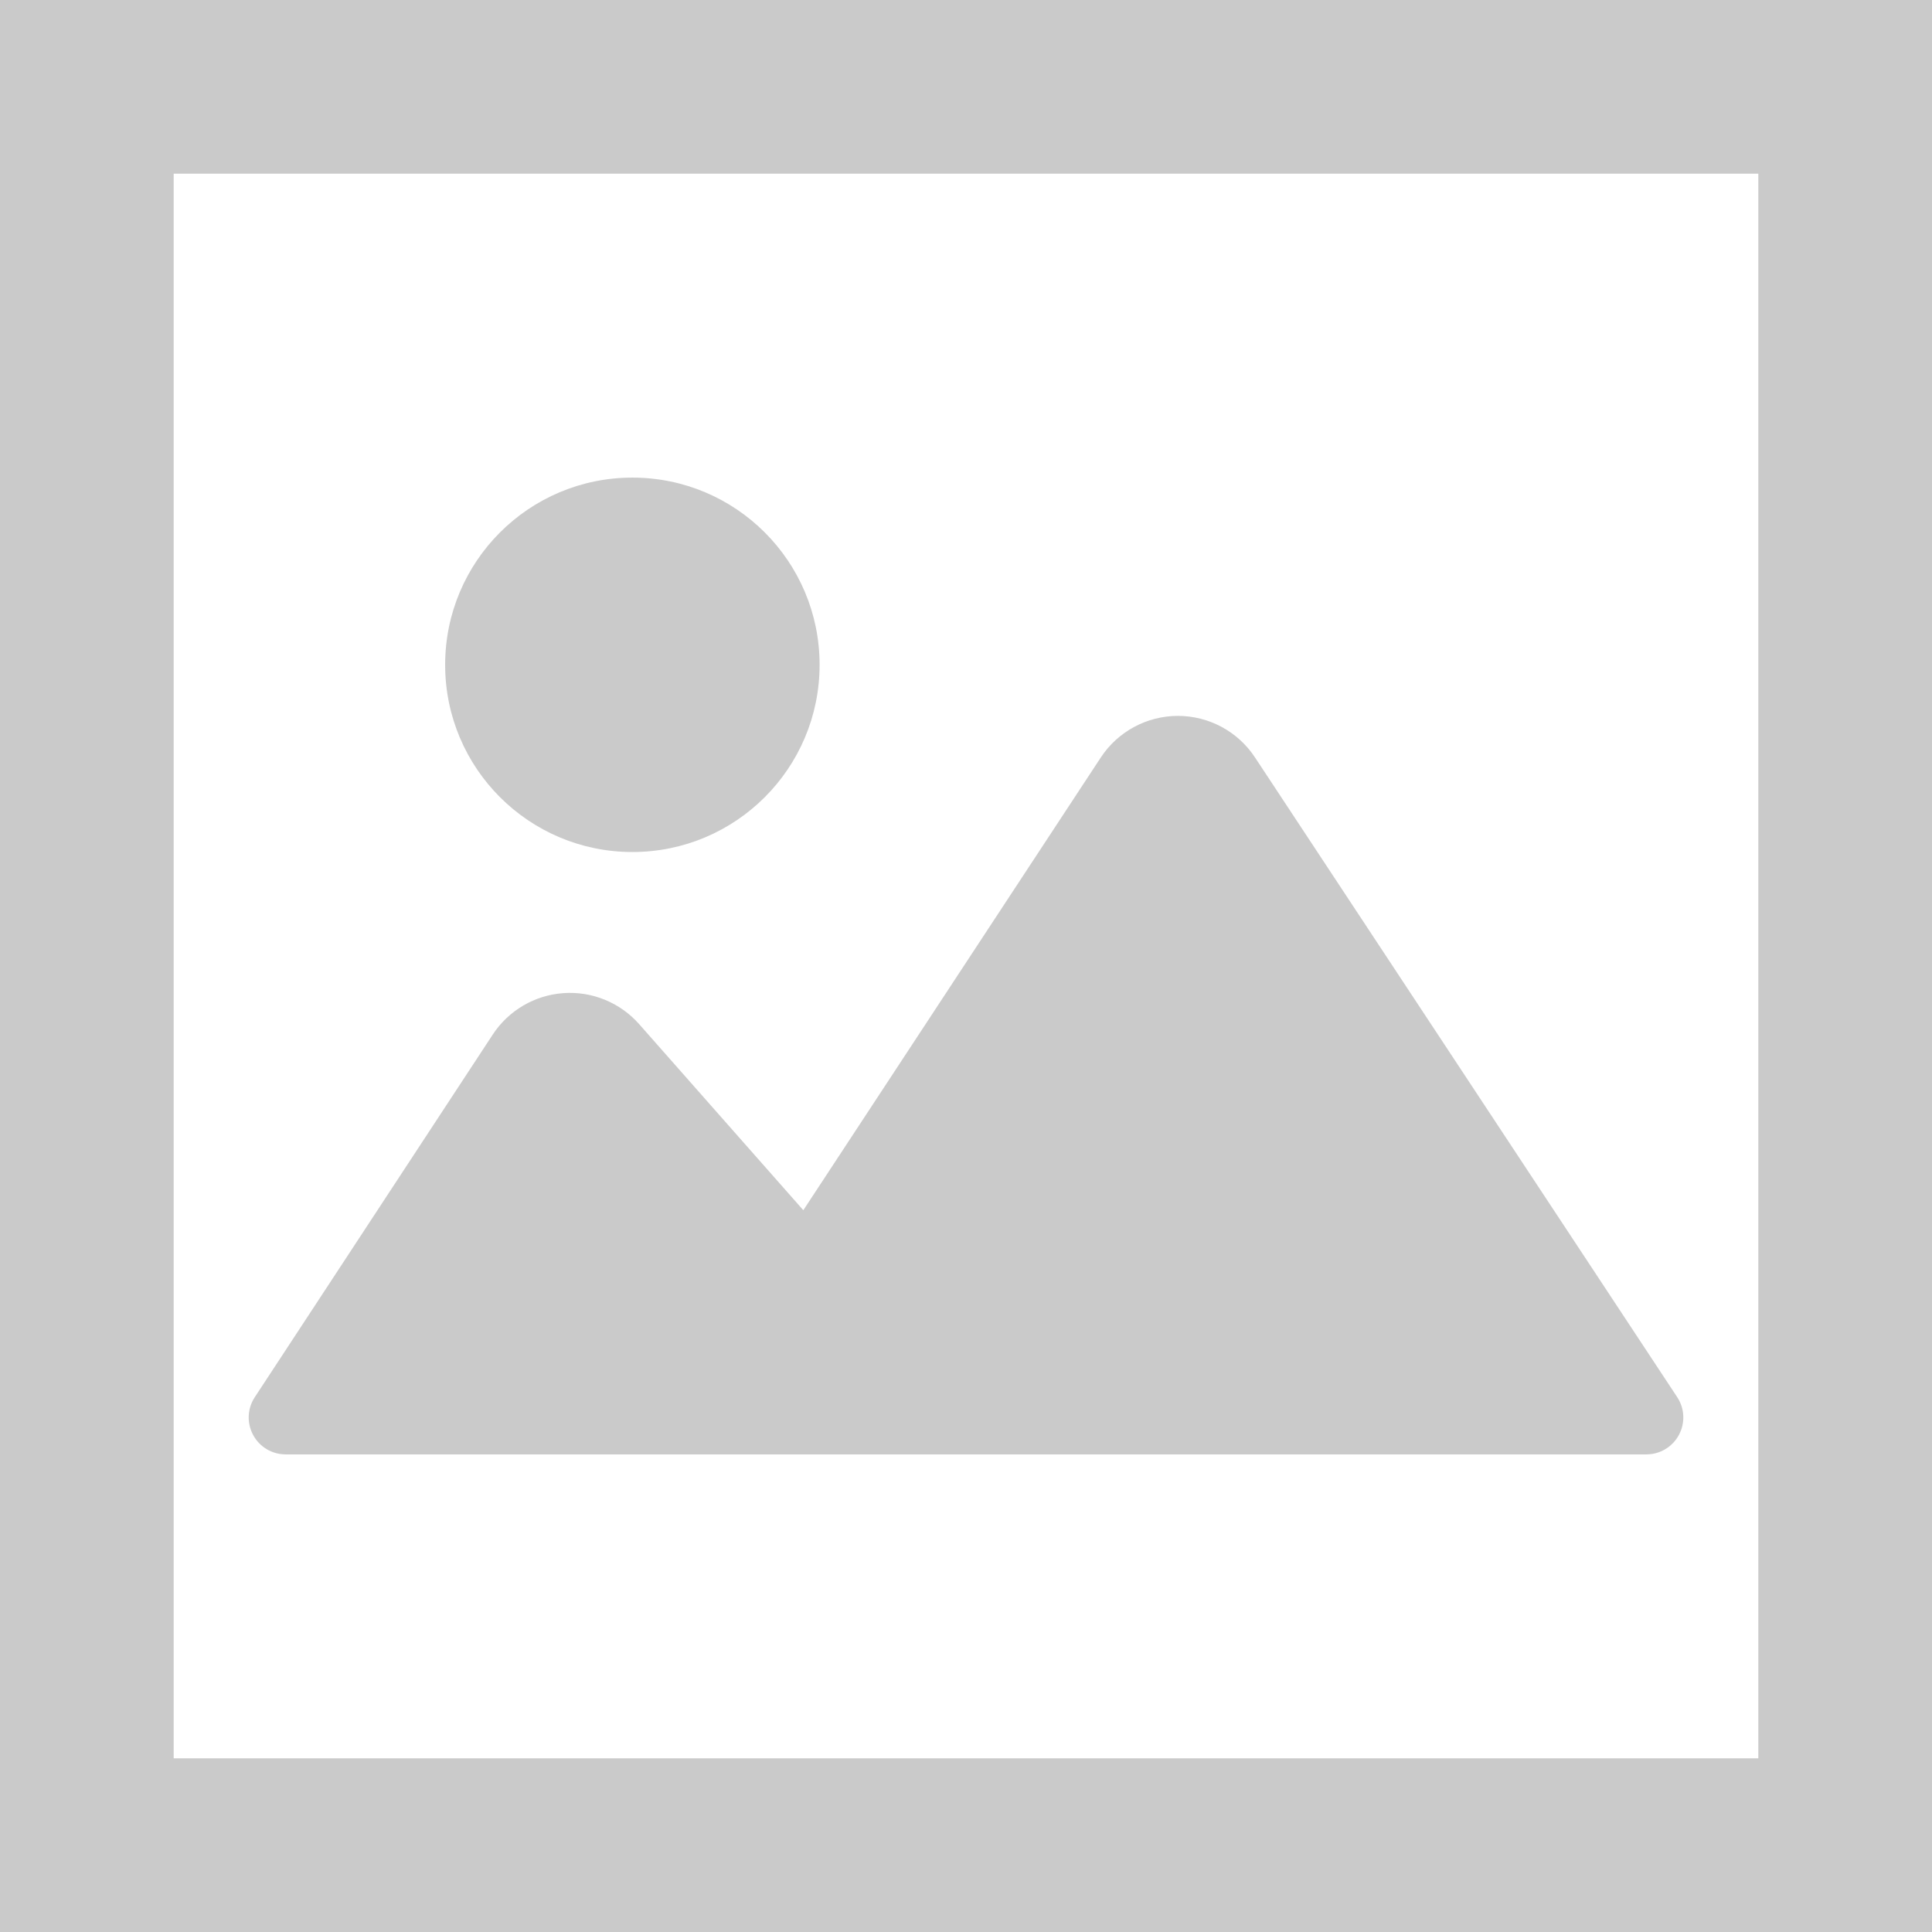
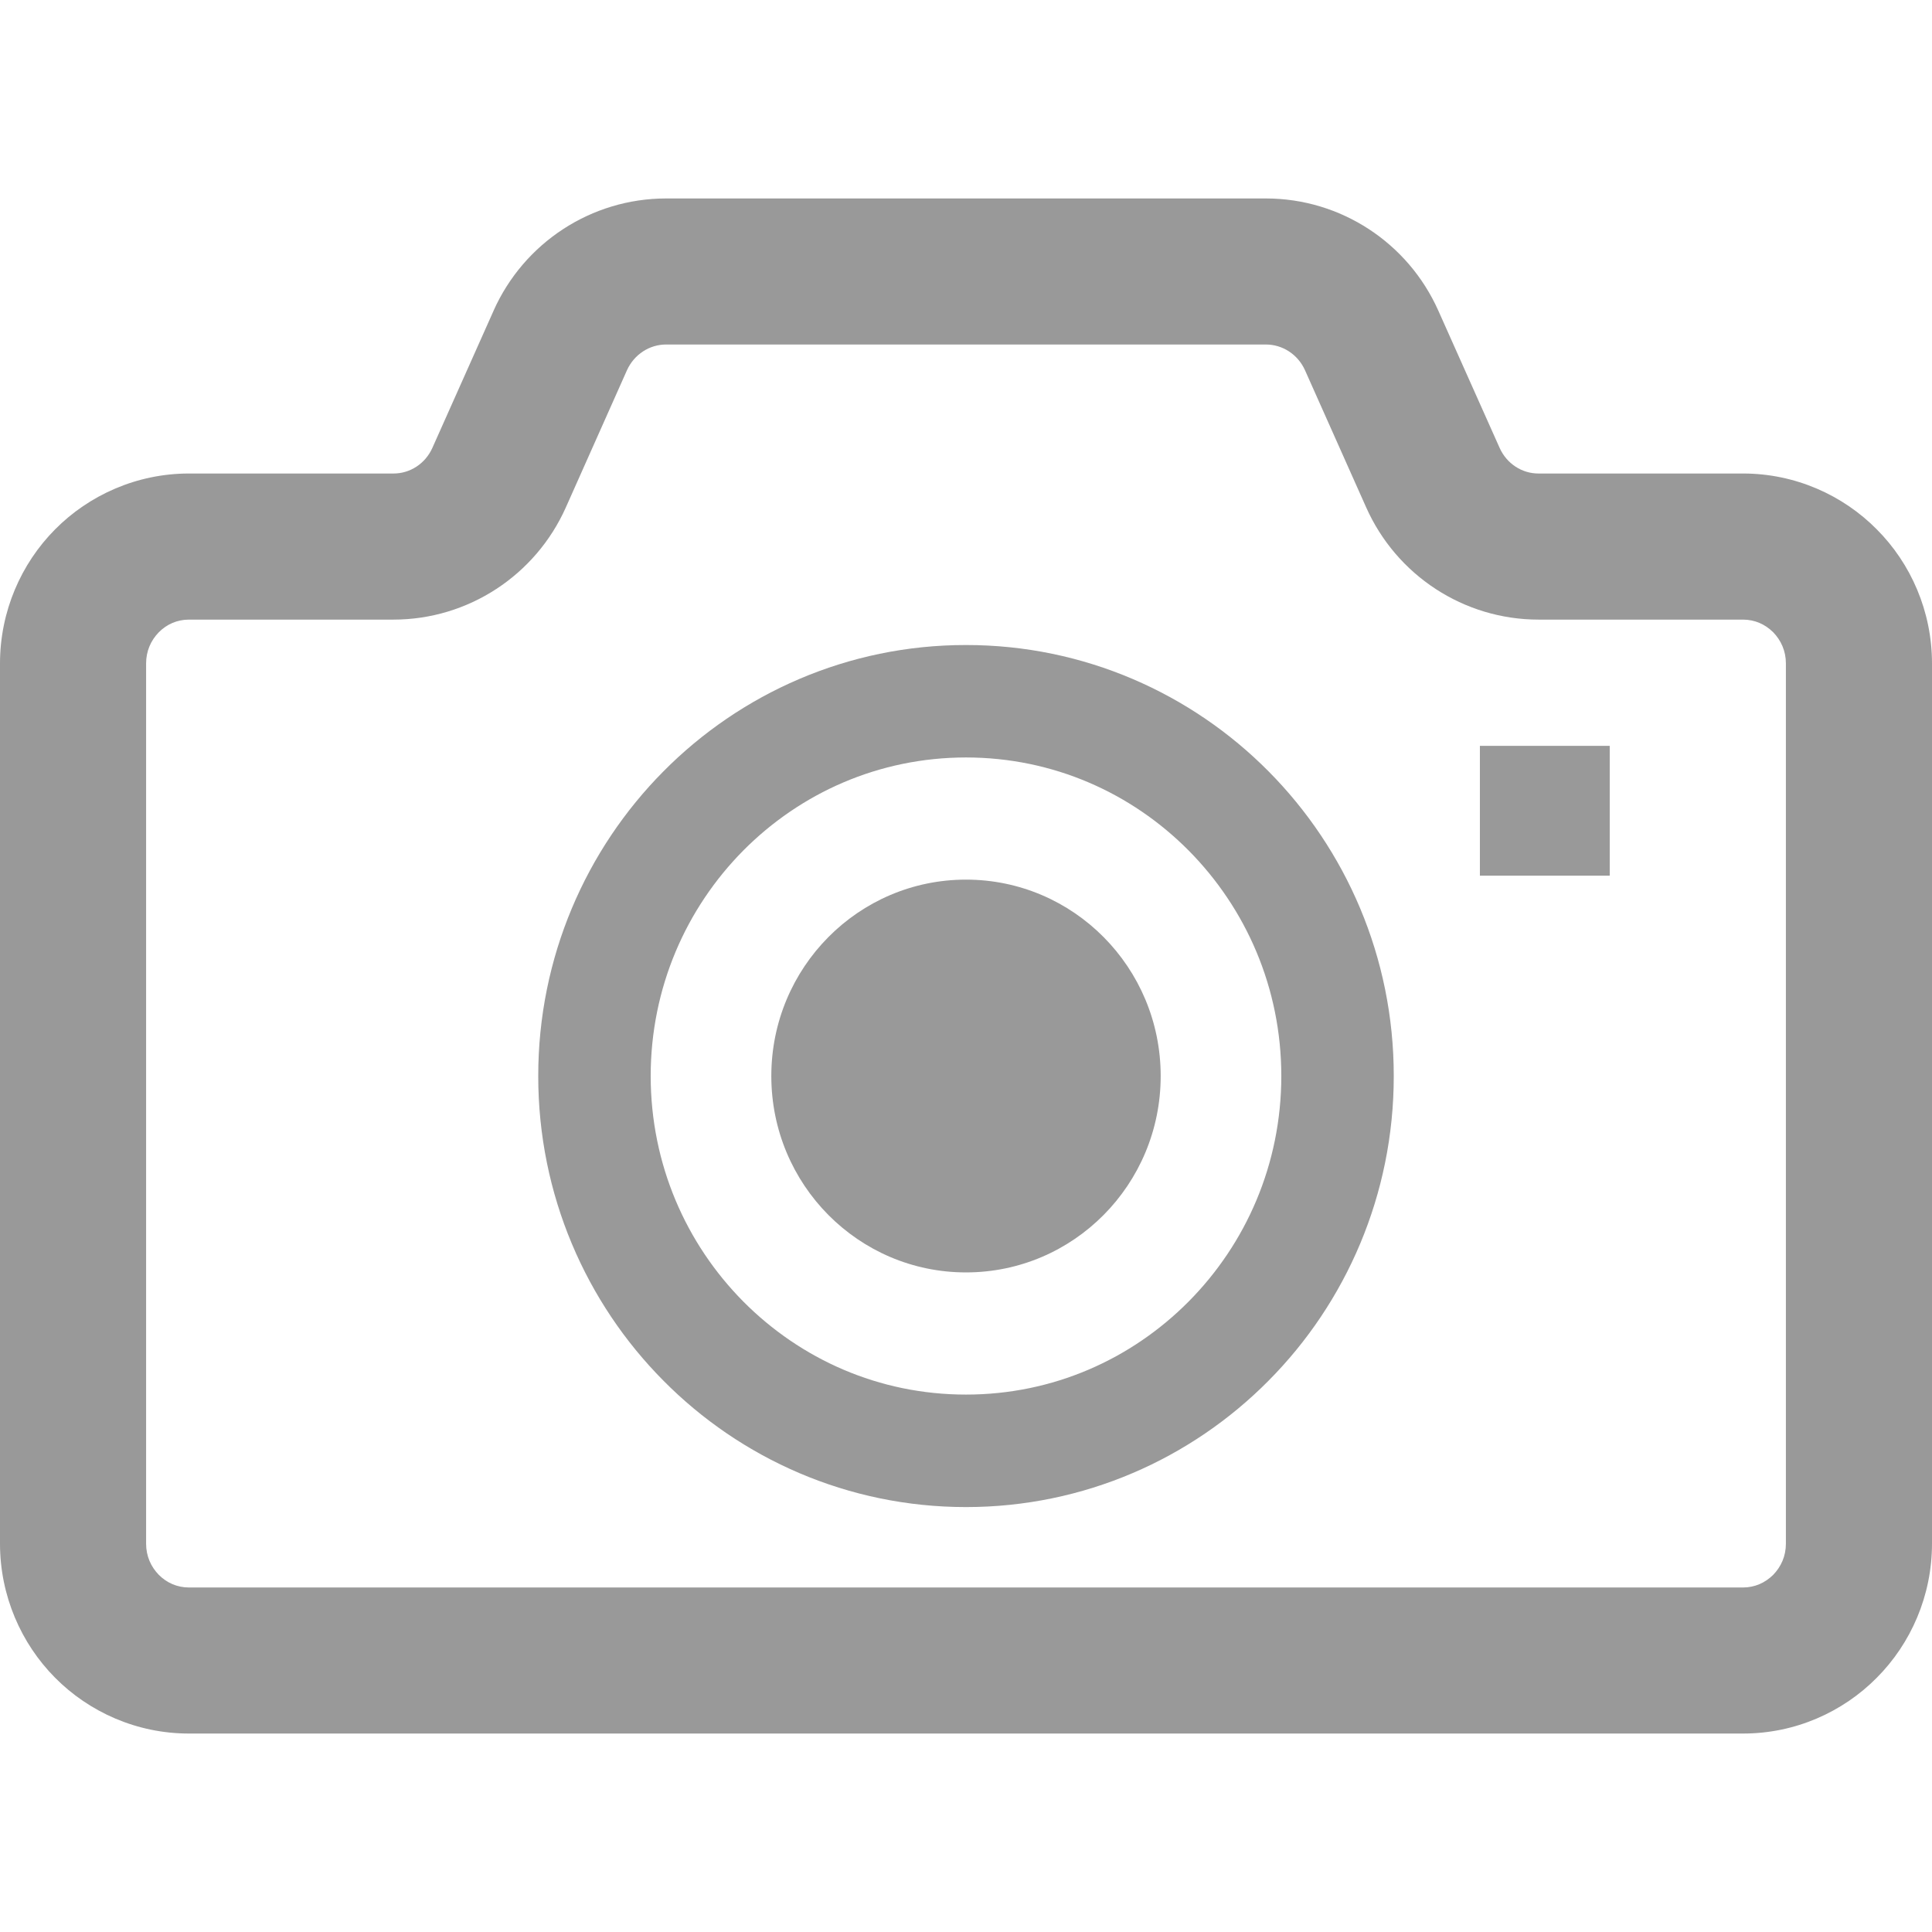
- <svg xmlns="http://www.w3.org/2000/svg" version="1.1" id="_x32_" x="0px" y="0px" viewBox="0 0 512 512" style="width: 256px; height: 256px; opacity: 1;" xml:space="preserve">
-   <style type="text/css">
- 	.st0{fill:#4B4B4B;}
- </style>
-   <g>
-     <path class="st0" d="M0,0v512h512V0H0z M465.975,465.975H46.025V46.025h419.95V465.975z" style="fill: rgba(96, 96, 96, 0.33);" />
-     <path class="st0" d="M75.693,385.429h360.614c3.604,0,6.912-1.978,8.619-5.15c1.708-3.163,1.537-7.019-0.449-10.022   L332.573,200.709c-4.53-6.867-12.205-10.992-20.437-10.992c-8.224,0.018-15.899,4.152-20.419,11.036l-78.83,119.965l-43.508-49.314   c-5.051-5.716-12.475-8.762-20.078-8.214c-7.612,0.539-14.533,4.602-18.712,10.973l-63.074,96.112   c-1.977,3.01-2.139,6.848-0.43,10.012C68.79,383.461,72.098,385.429,75.693,385.429z" style="fill: rgba(96, 96, 96, 0.33);" />
-     <path class="st0" d="M167.589,225.793c27.404,0,49.612-22.208,49.612-49.611c0-27.403-22.208-49.612-49.612-49.612   c-27.402,0-49.62,22.208-49.62,49.612C117.97,203.585,140.187,225.793,167.589,225.793z" style="fill: rgba(96, 96, 96, 0.33);" />
+ <svg xmlns="http://www.w3.org/2000/svg" width="512px" height="512px" viewBox="0 0 384 384" version="1.1">
+   <g id="surface1">
+     <path style=" stroke:none;fill-rule:nonzero;fill:rgb(60%,60%,60%);fill-opacity:1;" d="M 192 174.832 C 170.625 174.832 153.305 192.305 153.305 213.867 C 153.305 235.441 170.625 252.902 192 252.902 C 213.375 252.902 230.695 235.441 230.695 213.867 C 230.695 192.305 213.375 174.832 192 174.832 Z M 192 174.832 " />
+     <path style=" stroke:none;fill-rule:nonzero;fill:rgb(60%,60%,60%);fill-opacity:1;" d="M 373.031 105.223 C 366.293 98.402 356.801 94.113 346.441 94.113 L 305.789 94.113 C 302.52 94.125 299.461 92.168 298.055 89.004 L 285.879 61.746 C 279.855 48.234 266.461 39.445 251.602 39.445 L 132.398 39.445 C 117.539 39.445 104.145 48.234 98.109 61.734 L 98.109 61.746 L 85.945 89.004 C 84.539 92.168 81.48 94.125 78.211 94.113 L 37.559 94.113 C 27.199 94.113 17.695 98.402 10.945 105.223 C 4.195 112.02 0 121.523 0 131.871 L 0 306.809 C 0 317.156 4.195 326.66 10.945 333.457 C 17.695 340.277 27.199 344.566 37.559 344.555 L 346.441 344.555 C 356.801 344.566 366.293 340.277 373.031 333.457 C 379.805 326.66 384 317.156 384 306.809 L 384 131.871 C 384 121.523 379.805 112.008 373.031 105.223 Z M 354.961 306.809 C 354.961 309.293 354 311.402 352.43 313.02 C 350.812 314.602 348.797 315.516 346.441 315.527 L 37.559 315.527 C 35.191 315.516 33.164 314.602 31.57 313.02 C 30 311.402 29.039 309.293 29.039 306.809 L 29.039 131.871 C 29.039 129.387 30 127.277 31.57 125.66 C 33.164 124.066 35.191 123.164 37.559 123.152 L 78.211 123.152 C 93.047 123.152 106.453 114.352 112.477 100.828 L 124.617 73.582 C 126.047 70.43 129.094 68.473 132.398 68.473 L 251.602 68.473 C 254.906 68.473 257.953 70.43 259.371 73.57 L 271.535 100.84 C 277.547 114.352 290.953 123.152 305.789 123.152 L 346.441 123.152 C 348.797 123.164 350.812 124.066 352.43 125.66 C 354 127.277 354.961 129.398 354.961 131.871 Z M 354.961 306.809 " />
+     <path style=" stroke:none;fill-rule:nonzero;fill:rgb(60%,60%,60%);fill-opacity:1;" d="M 192 128.203 C 168.516 128.191 147.188 137.836 131.848 153.328 C 116.484 168.82 106.969 190.277 106.98 213.867 C 106.969 237.457 116.484 258.938 131.848 274.406 C 147.188 289.91 168.516 299.543 192 299.543 C 215.473 299.543 236.812 289.91 252.152 274.406 C 267.516 258.938 277.031 237.457 277.02 213.867 C 277.031 190.277 267.516 168.82 252.152 153.328 C 236.812 137.836 215.473 128.191 192 128.203 Z M 236.273 258.668 C 224.895 270.141 209.309 277.184 192 277.184 C 174.68 277.184 159.105 270.141 147.715 258.668 C 136.359 247.195 129.34 231.422 129.328 213.867 C 129.34 196.324 136.359 180.551 147.715 169.066 C 159.105 157.594 174.68 150.562 192 150.551 C 209.309 150.562 224.895 157.594 236.273 169.066 C 247.641 180.551 254.66 196.324 254.672 213.867 C 254.66 231.422 247.641 247.195 236.273 258.668 Z M 236.273 258.668 " />
+     <path style=" stroke:none;fill-rule:nonzero;fill:rgb(60%,60%,60%);fill-opacity:1;" d="M 294.141 148.242 L 319.945 148.242 L 319.945 174.047 L 294.141 174.047 Z M 294.141 148.242 " />
  </g>
</svg>
